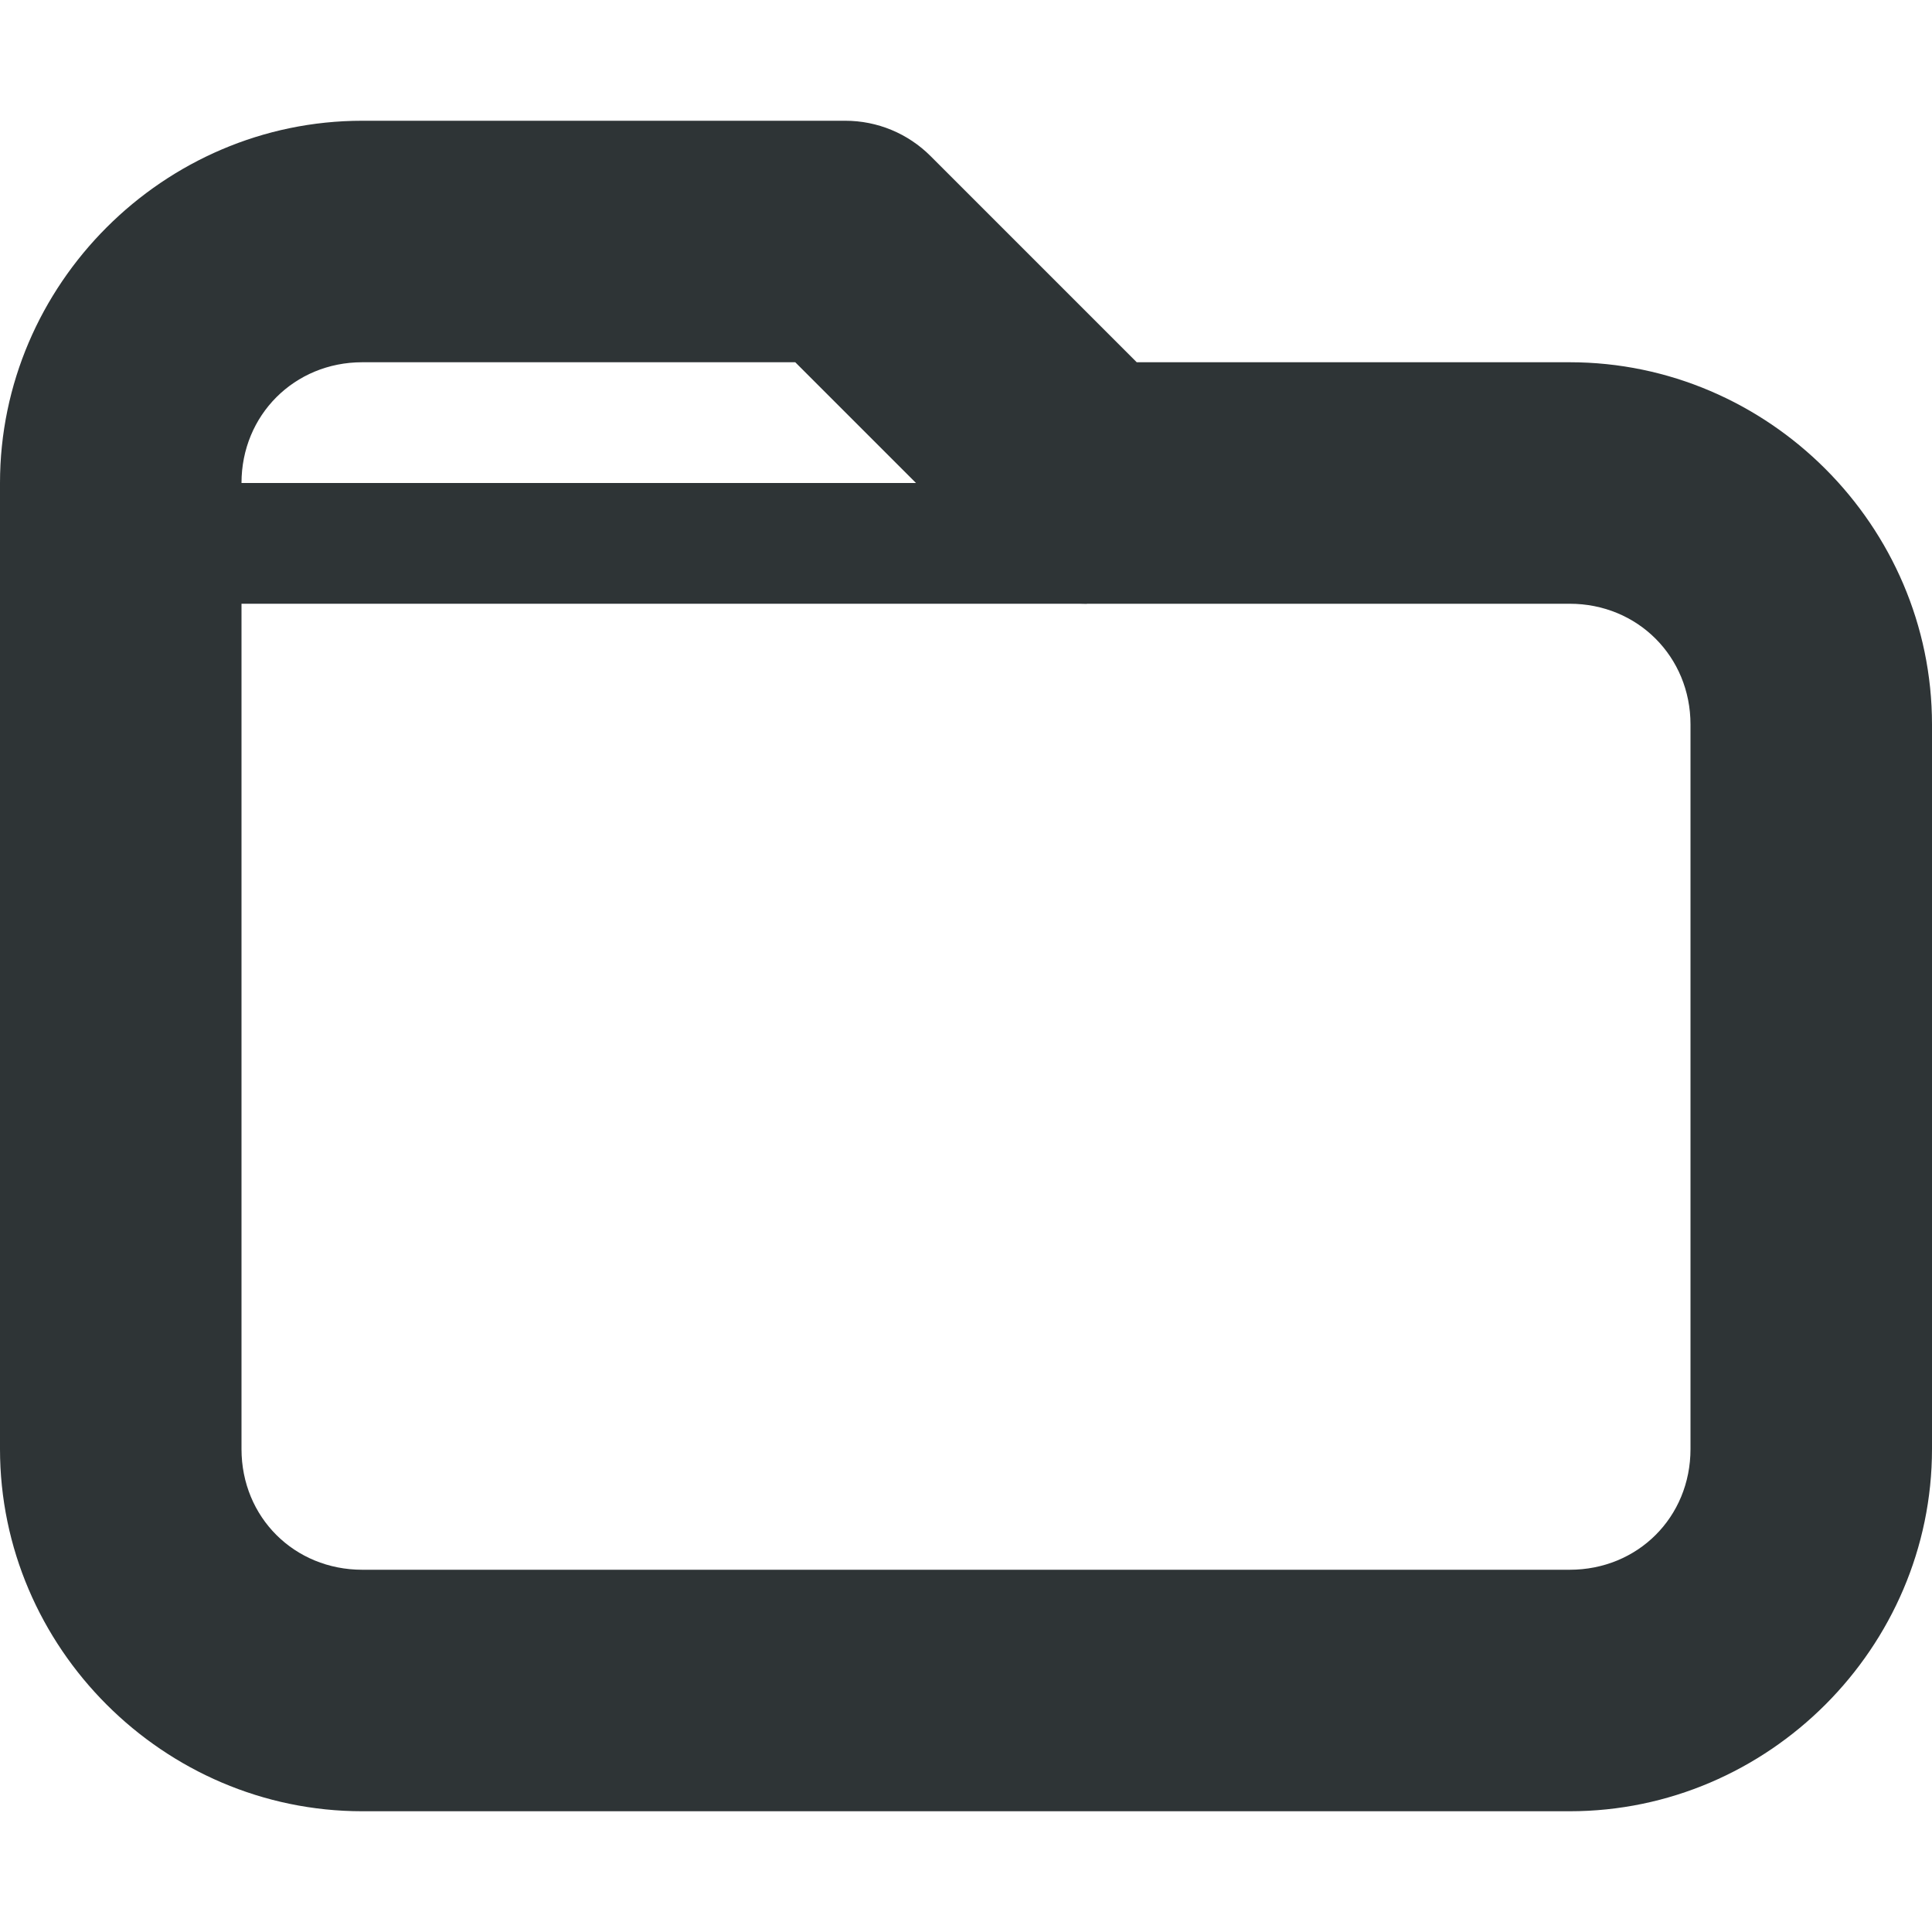
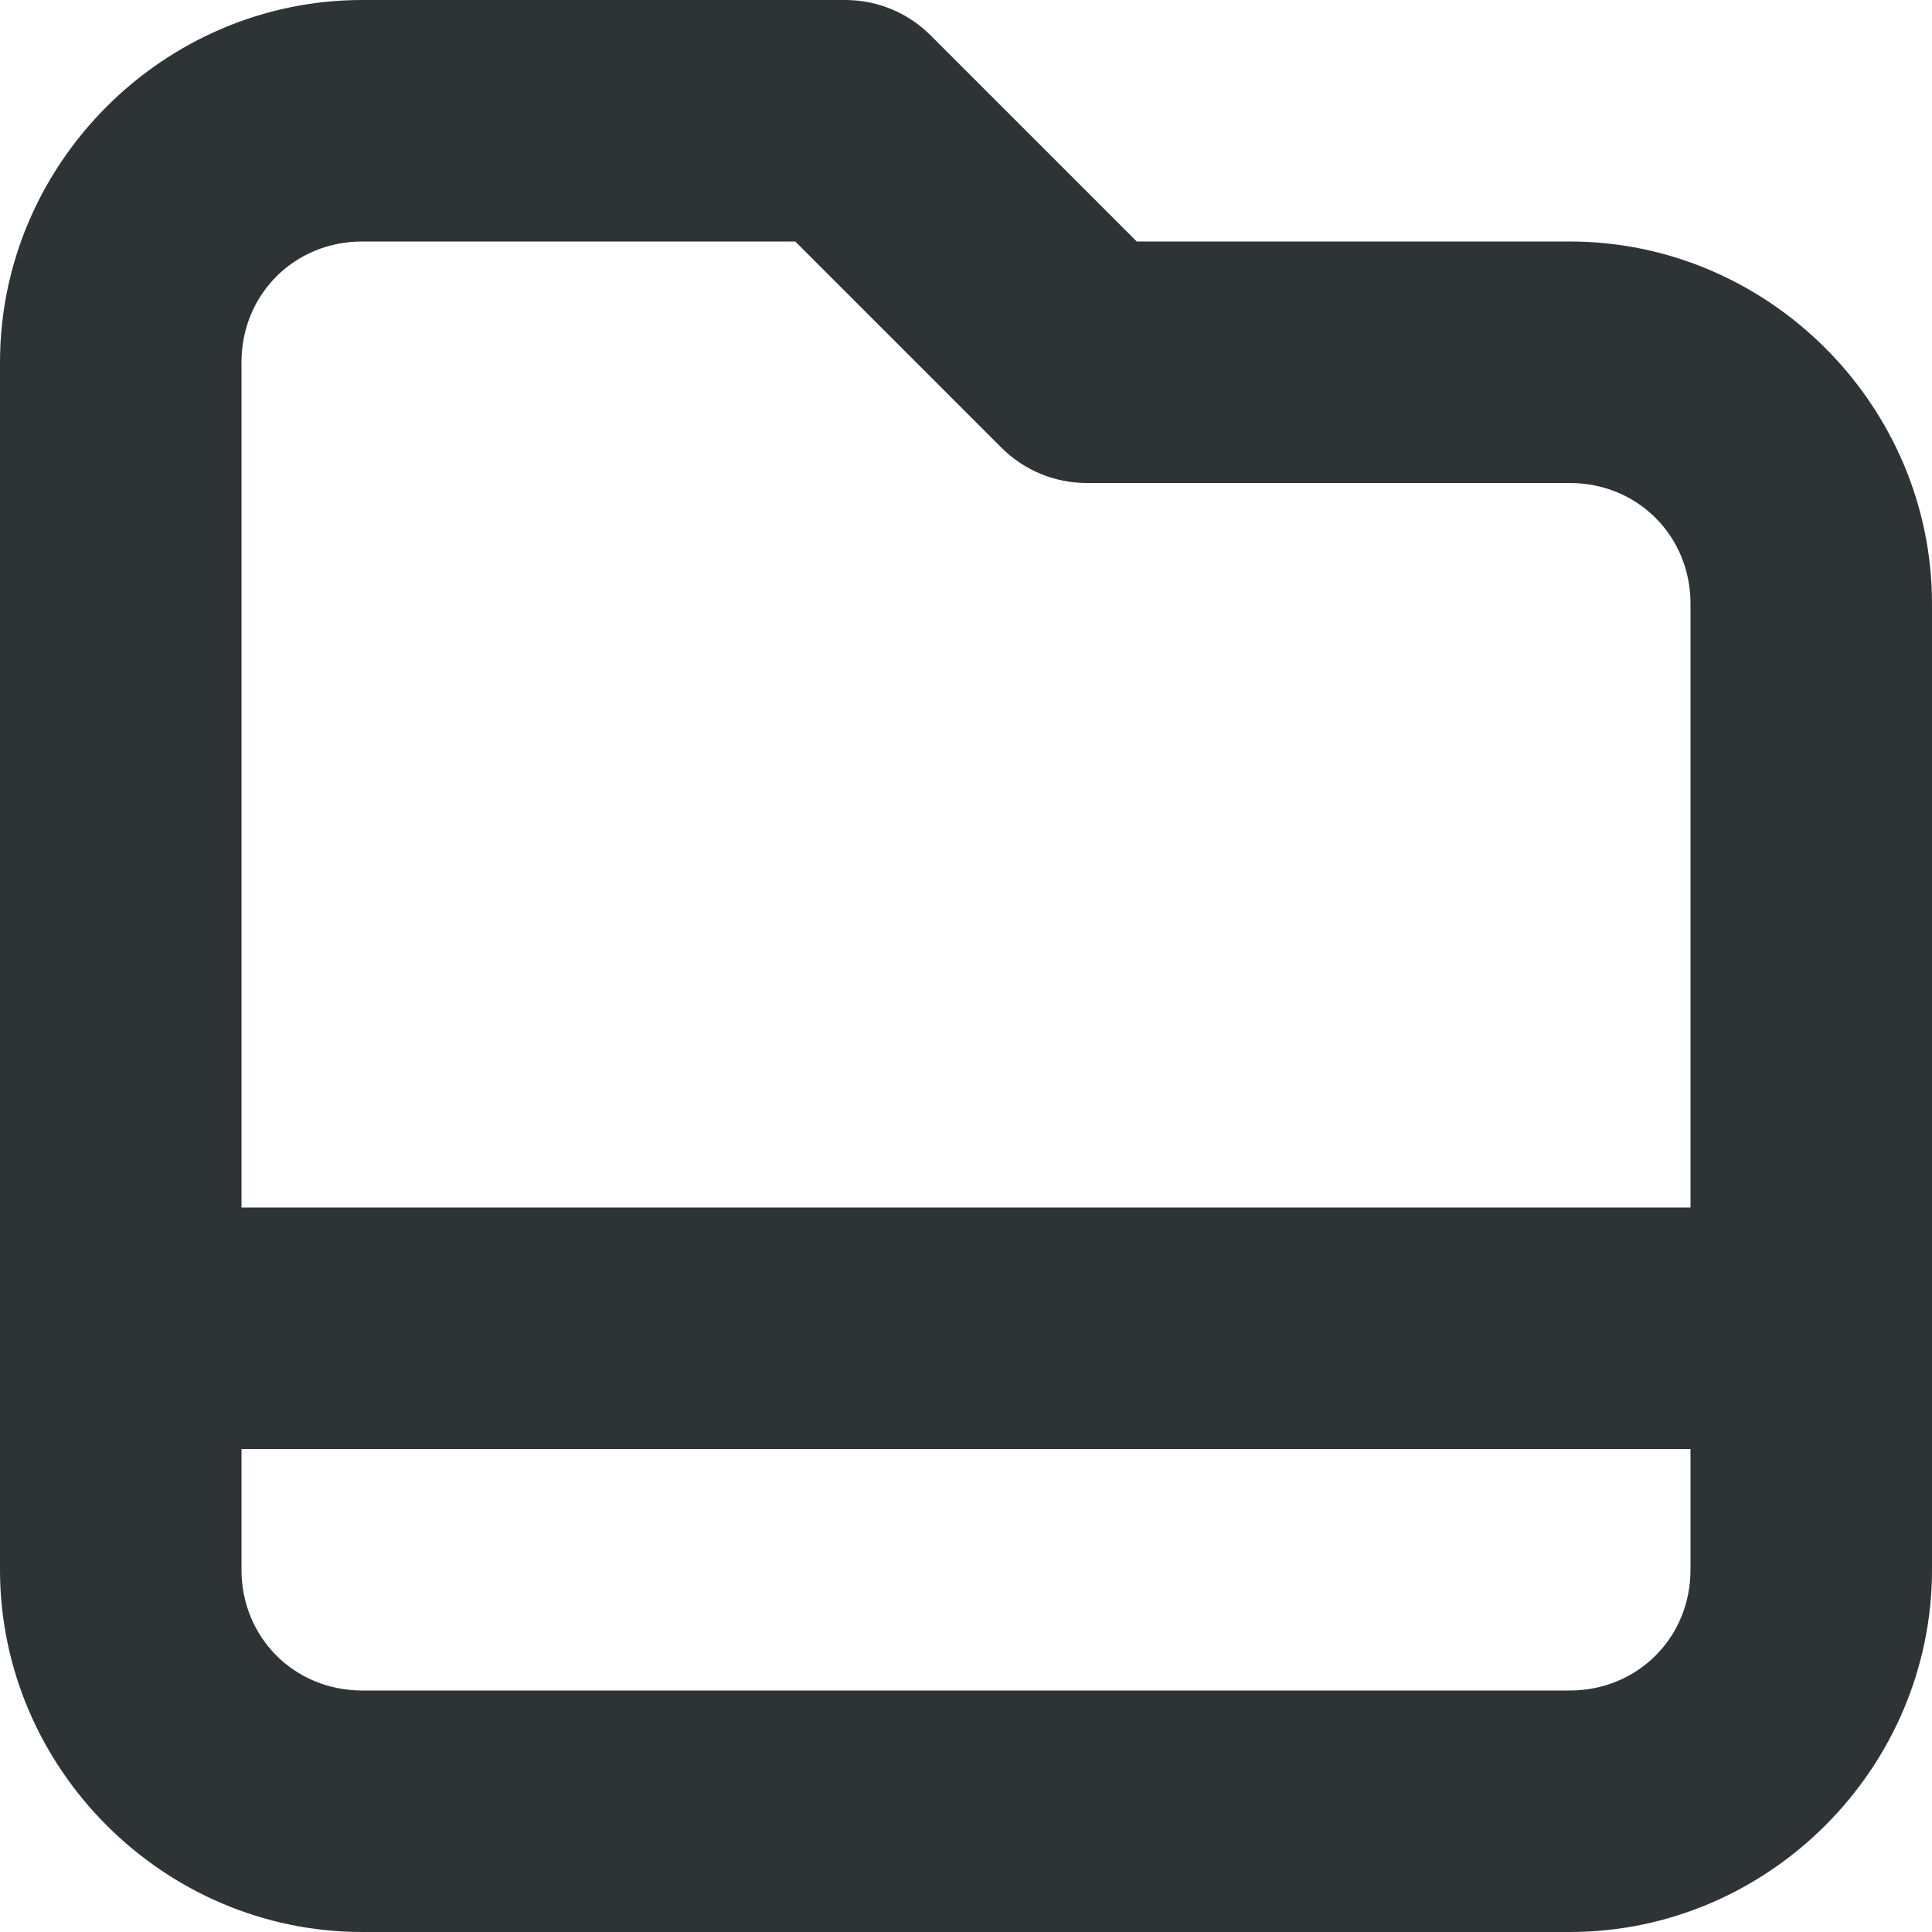
<svg xmlns="http://www.w3.org/2000/svg" height="16px" viewBox="0 0 16 16" width="16px">
-   <g fill="#2e3436">
-     <path d="m 1 4 v 1 h 8 v -1 z m 0 0" />
-     <path d="m 3 1 c -1.645 0 -3 1.355 -3 3 v 8 c 0 1.645 1.355 3 3 3 h 10 c 1.645 0 3 -1.355 3 -3 v -6 c 0 -1.645 -1.355 -3 -3 -3 h -3.586 l -1.707 -1.707 c -0.188 -0.188 -0.441 -0.293 -0.707 -0.293 z m 0 2 h 3.586 l 1.707 1.707 c 0.188 0.188 0.441 0.293 0.707 0.293 h 4 c 0.562 0 1 0.438 1 1 v 6 c 0 0.566 -0.438 1 -1 1 h -10 c -0.562 0 -1 -0.434 -1 -1 v -8 c 0 -0.562 0.438 -1 1 -1 z m 0 0" />
-   </g>
+   <path d="m 3 0 c -1.645 0 -3 1.355 -3 3 v 10 c 0 1.645 1.355 3 3 3 h 10 c 1.645 0 3 -1.355 3 -3 v -8 c 0 -1.645 -1.355 -3 -3 -3 h -3.586 l -1.707 -1.707 c -0.188 -0.188 -0.441 -0.293 -0.707 -0.293 z m 0 2 h 3.586 l 1.707 1.707 c 0.188 0.188 0.441 0.293 0.707 0.293 h 4 c 0.562 0 1 0.438 1 1 v 5 h -12 v -7 c 0 -0.562 0.438 -1 1 -1 z m -1 10 h 12 v 1 c 0 0.562 -0.438 1 -1 1 h -10 c -0.562 0 -1 -0.438 -1 -1 z m 0 0" fill="#2e3436" />
</svg>
